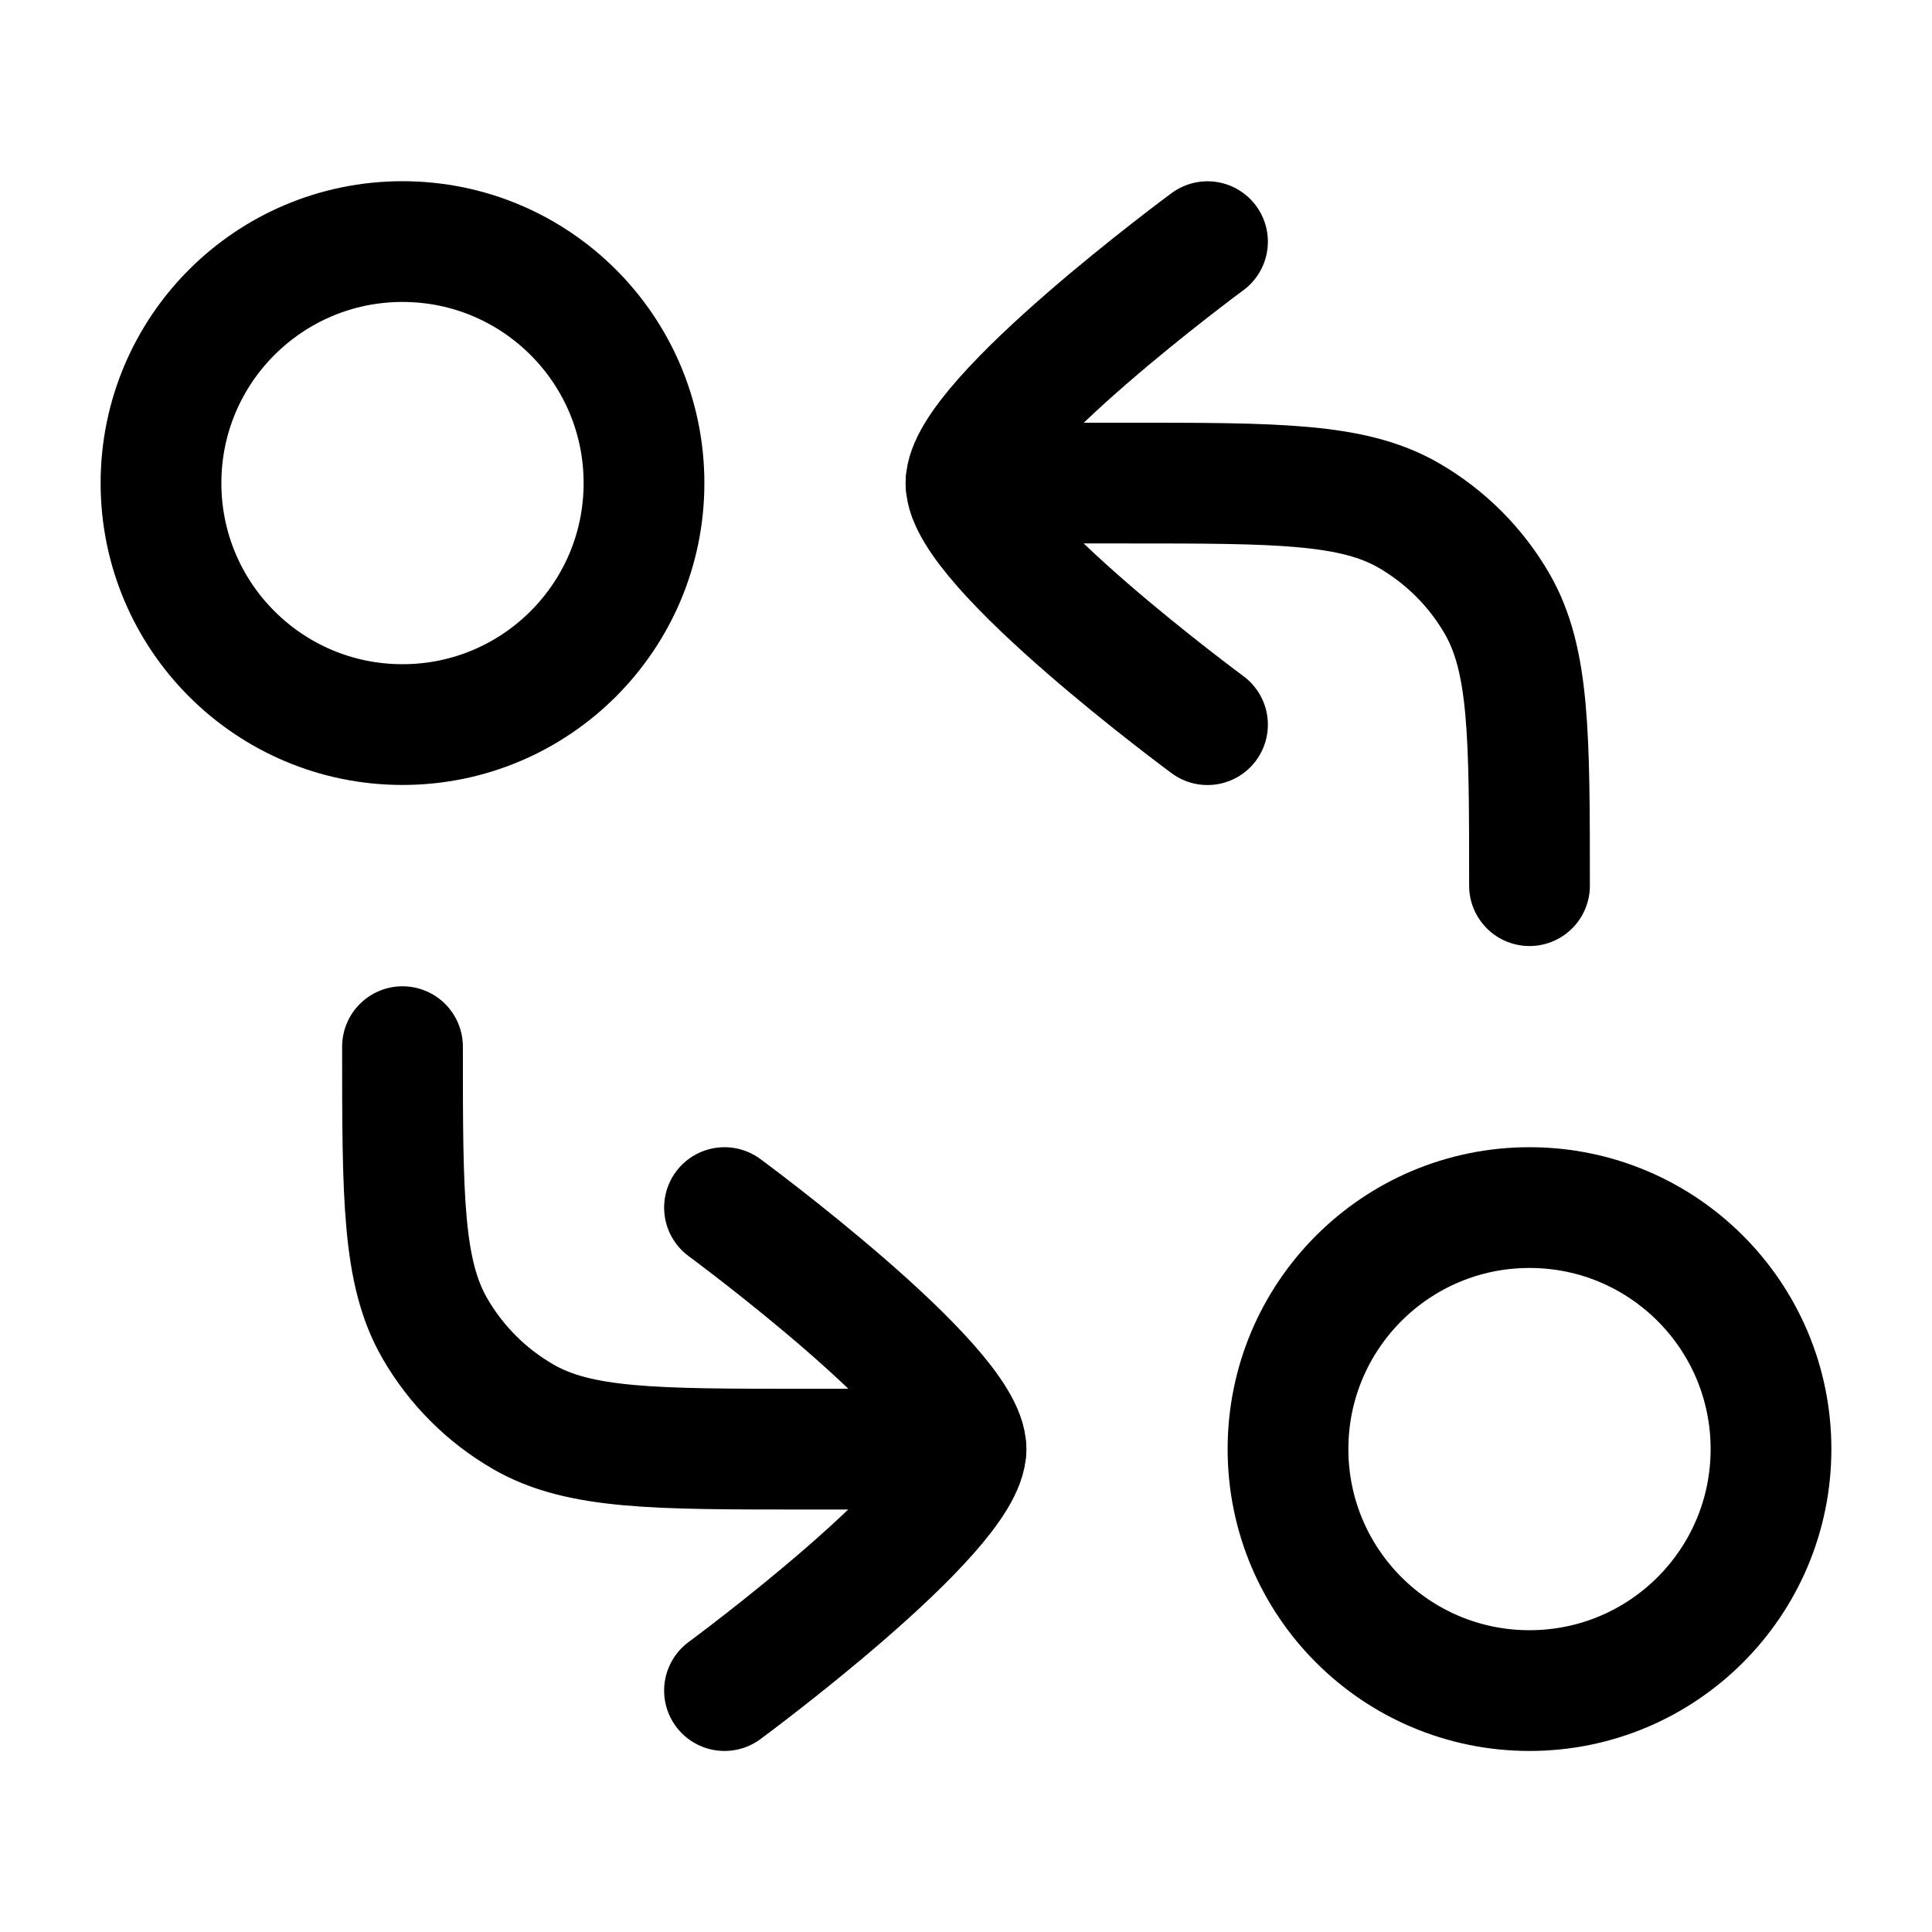
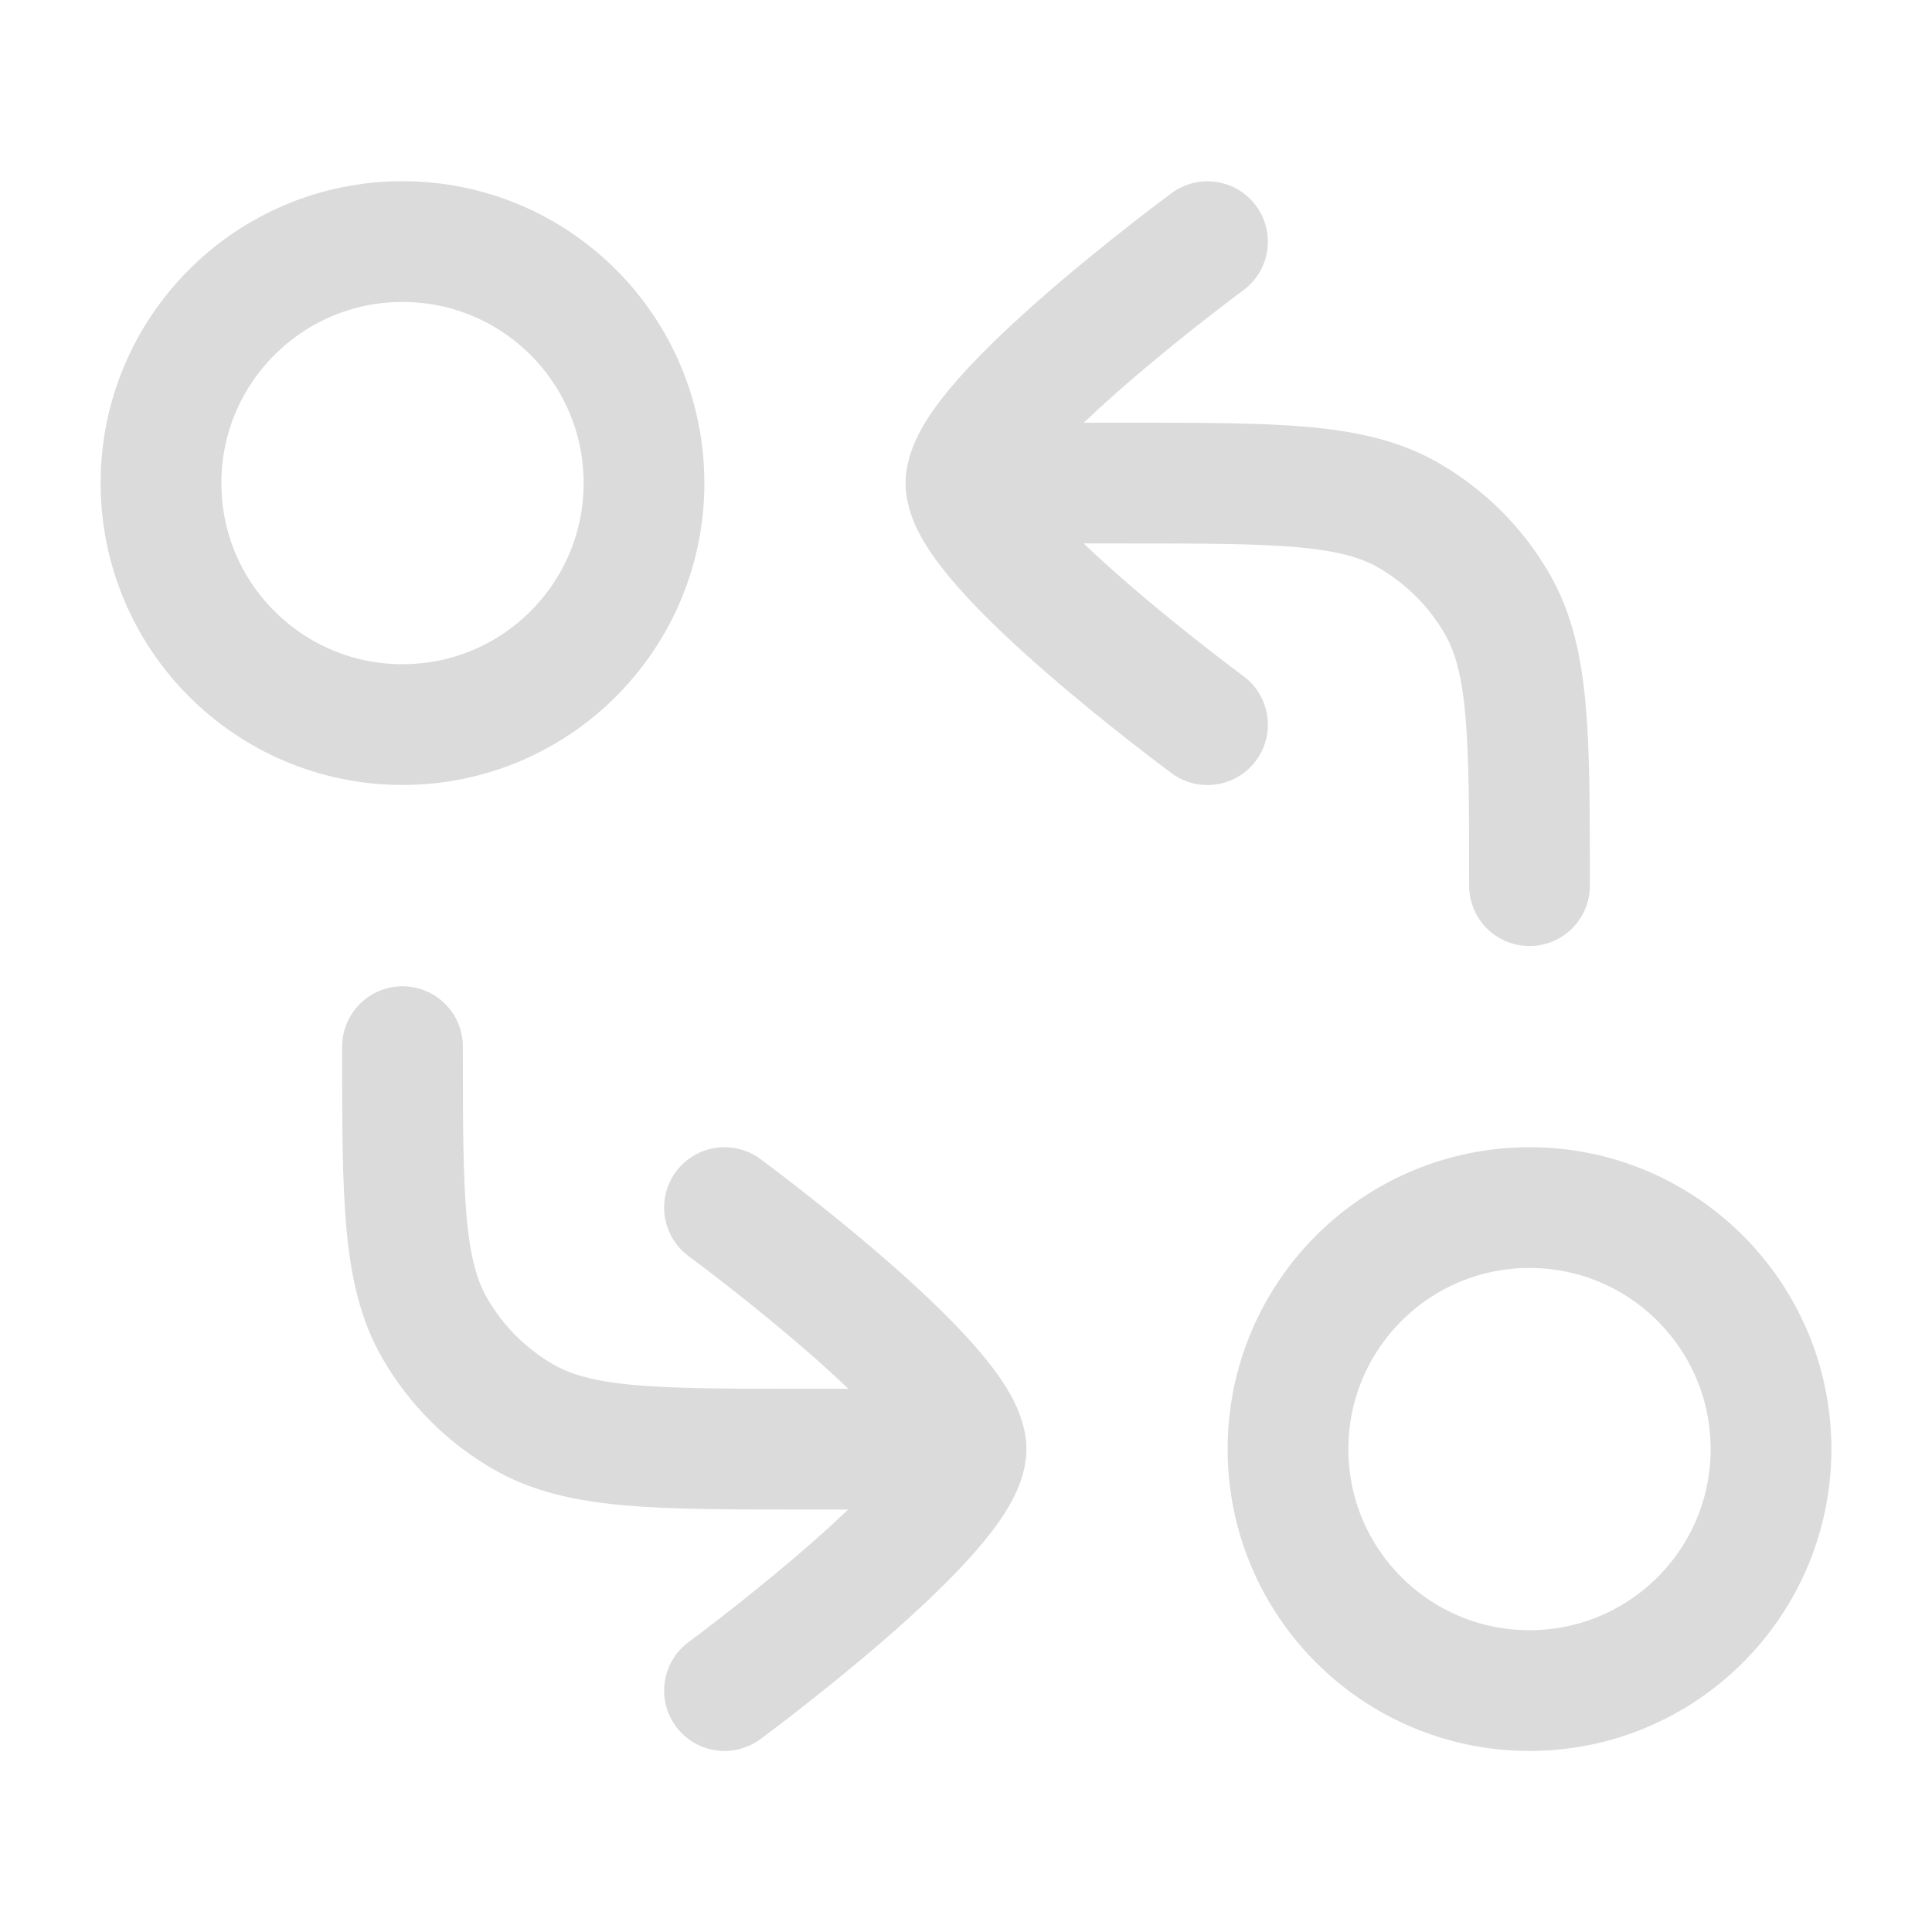
<svg xmlns="http://www.w3.org/2000/svg" viewBox="0 0 24 24" width="24" height="24" color="currentColor" fill="none" stroke="currentColor" stroke-width="1.5" stroke-linecap="round" stroke-linejoin="round" version="1.1" id="svg6">
  <defs id="defs6" />
-   <path d="M5 9.001C6.657 9.001 8 7.658 8 6.001C8 4.344 6.657 3.001 5 3.001C3.343 3.001 2 4.344 2 6.001C2 7.658 3.343 9.001 5 9.001Z" id="path1" style="stroke:#000000;stroke-opacity:1" />
-   <path d="M12 6.001H14C15.869 6.001 16.804 6.001 17.5 6.403C17.956 6.667 18.335 7.045 18.598 7.501C19 8.198 19 9.132 19 11.002" id="path2" style="stroke:#000000;stroke-opacity:1" />
-   <path d="M19 21.001C20.657 21.001 22 19.658 22 18.001C22 16.344 20.657 15.001 19 15.001C17.343 15.001 16 16.344 16 18.001C16 19.658 17.343 21.001 19 21.001Z" id="path3" style="stroke:#000000;stroke-opacity:1" />
-   <path d="M12 18.002H10C8.131 18.002 7.196 18.002 6.5 17.6C6.044 17.337 5.665 16.958 5.402 16.502C5 15.806 5 14.871 5 13.002" id="path4" style="stroke:#000000;stroke-opacity:1" />
-   <path d="M9 15.001C9 15.001 12 17.21 12 18.001C12 18.792 9 21.001 9 21.001" id="path5" style="stroke:#000000;stroke-opacity:1" />
-   <path d="M15 9.002C15 9.002 12 6.792 12 6.002C12 5.211 15 3.002 15 3.002" id="path6" style="stroke:#000000;stroke-opacity:1" />
+   <path d="M5 9.001C6.657 9.001 8 7.658 8 6.001C8 4.344 6.657 3.001 5 3.001C3.343 3.001 2 4.344 2 6.001C2 7.658 3.343 9.001 5 9.001Z" id="path1" style="stroke:#dbdbdb;stroke-opacity:1" />
+   <path d="M12 6.001H14C15.869 6.001 16.804 6.001 17.5 6.403C17.956 6.667 18.335 7.045 18.598 7.501C19 8.198 19 9.132 19 11.002" id="path2" style="stroke:#dbdbdb;stroke-opacity:1" />
+   <path d="M19 21.001C20.657 21.001 22 19.658 22 18.001C22 16.344 20.657 15.001 19 15.001C17.343 15.001 16 16.344 16 18.001C16 19.658 17.343 21.001 19 21.001Z" id="path3" style="stroke:#dbdbdb;stroke-opacity:1" />
+   <path d="M12 18.002H10C8.131 18.002 7.196 18.002 6.5 17.6C6.044 17.337 5.665 16.958 5.402 16.502C5 15.806 5 14.871 5 13.002" id="path4" style="stroke:#dbdbdb;stroke-opacity:1" />
+   <path d="M9 15.001C9 15.001 12 17.21 12 18.001C12 18.792 9 21.001 9 21.001" id="path5" style="stroke:#dbdbdb;stroke-opacity:1" />
+   <path d="M15 9.002C15 9.002 12 6.792 12 6.002C12 5.211 15 3.002 15 3.002" id="path6" style="stroke:#dbdbdb;stroke-opacity:1" />
</svg>
